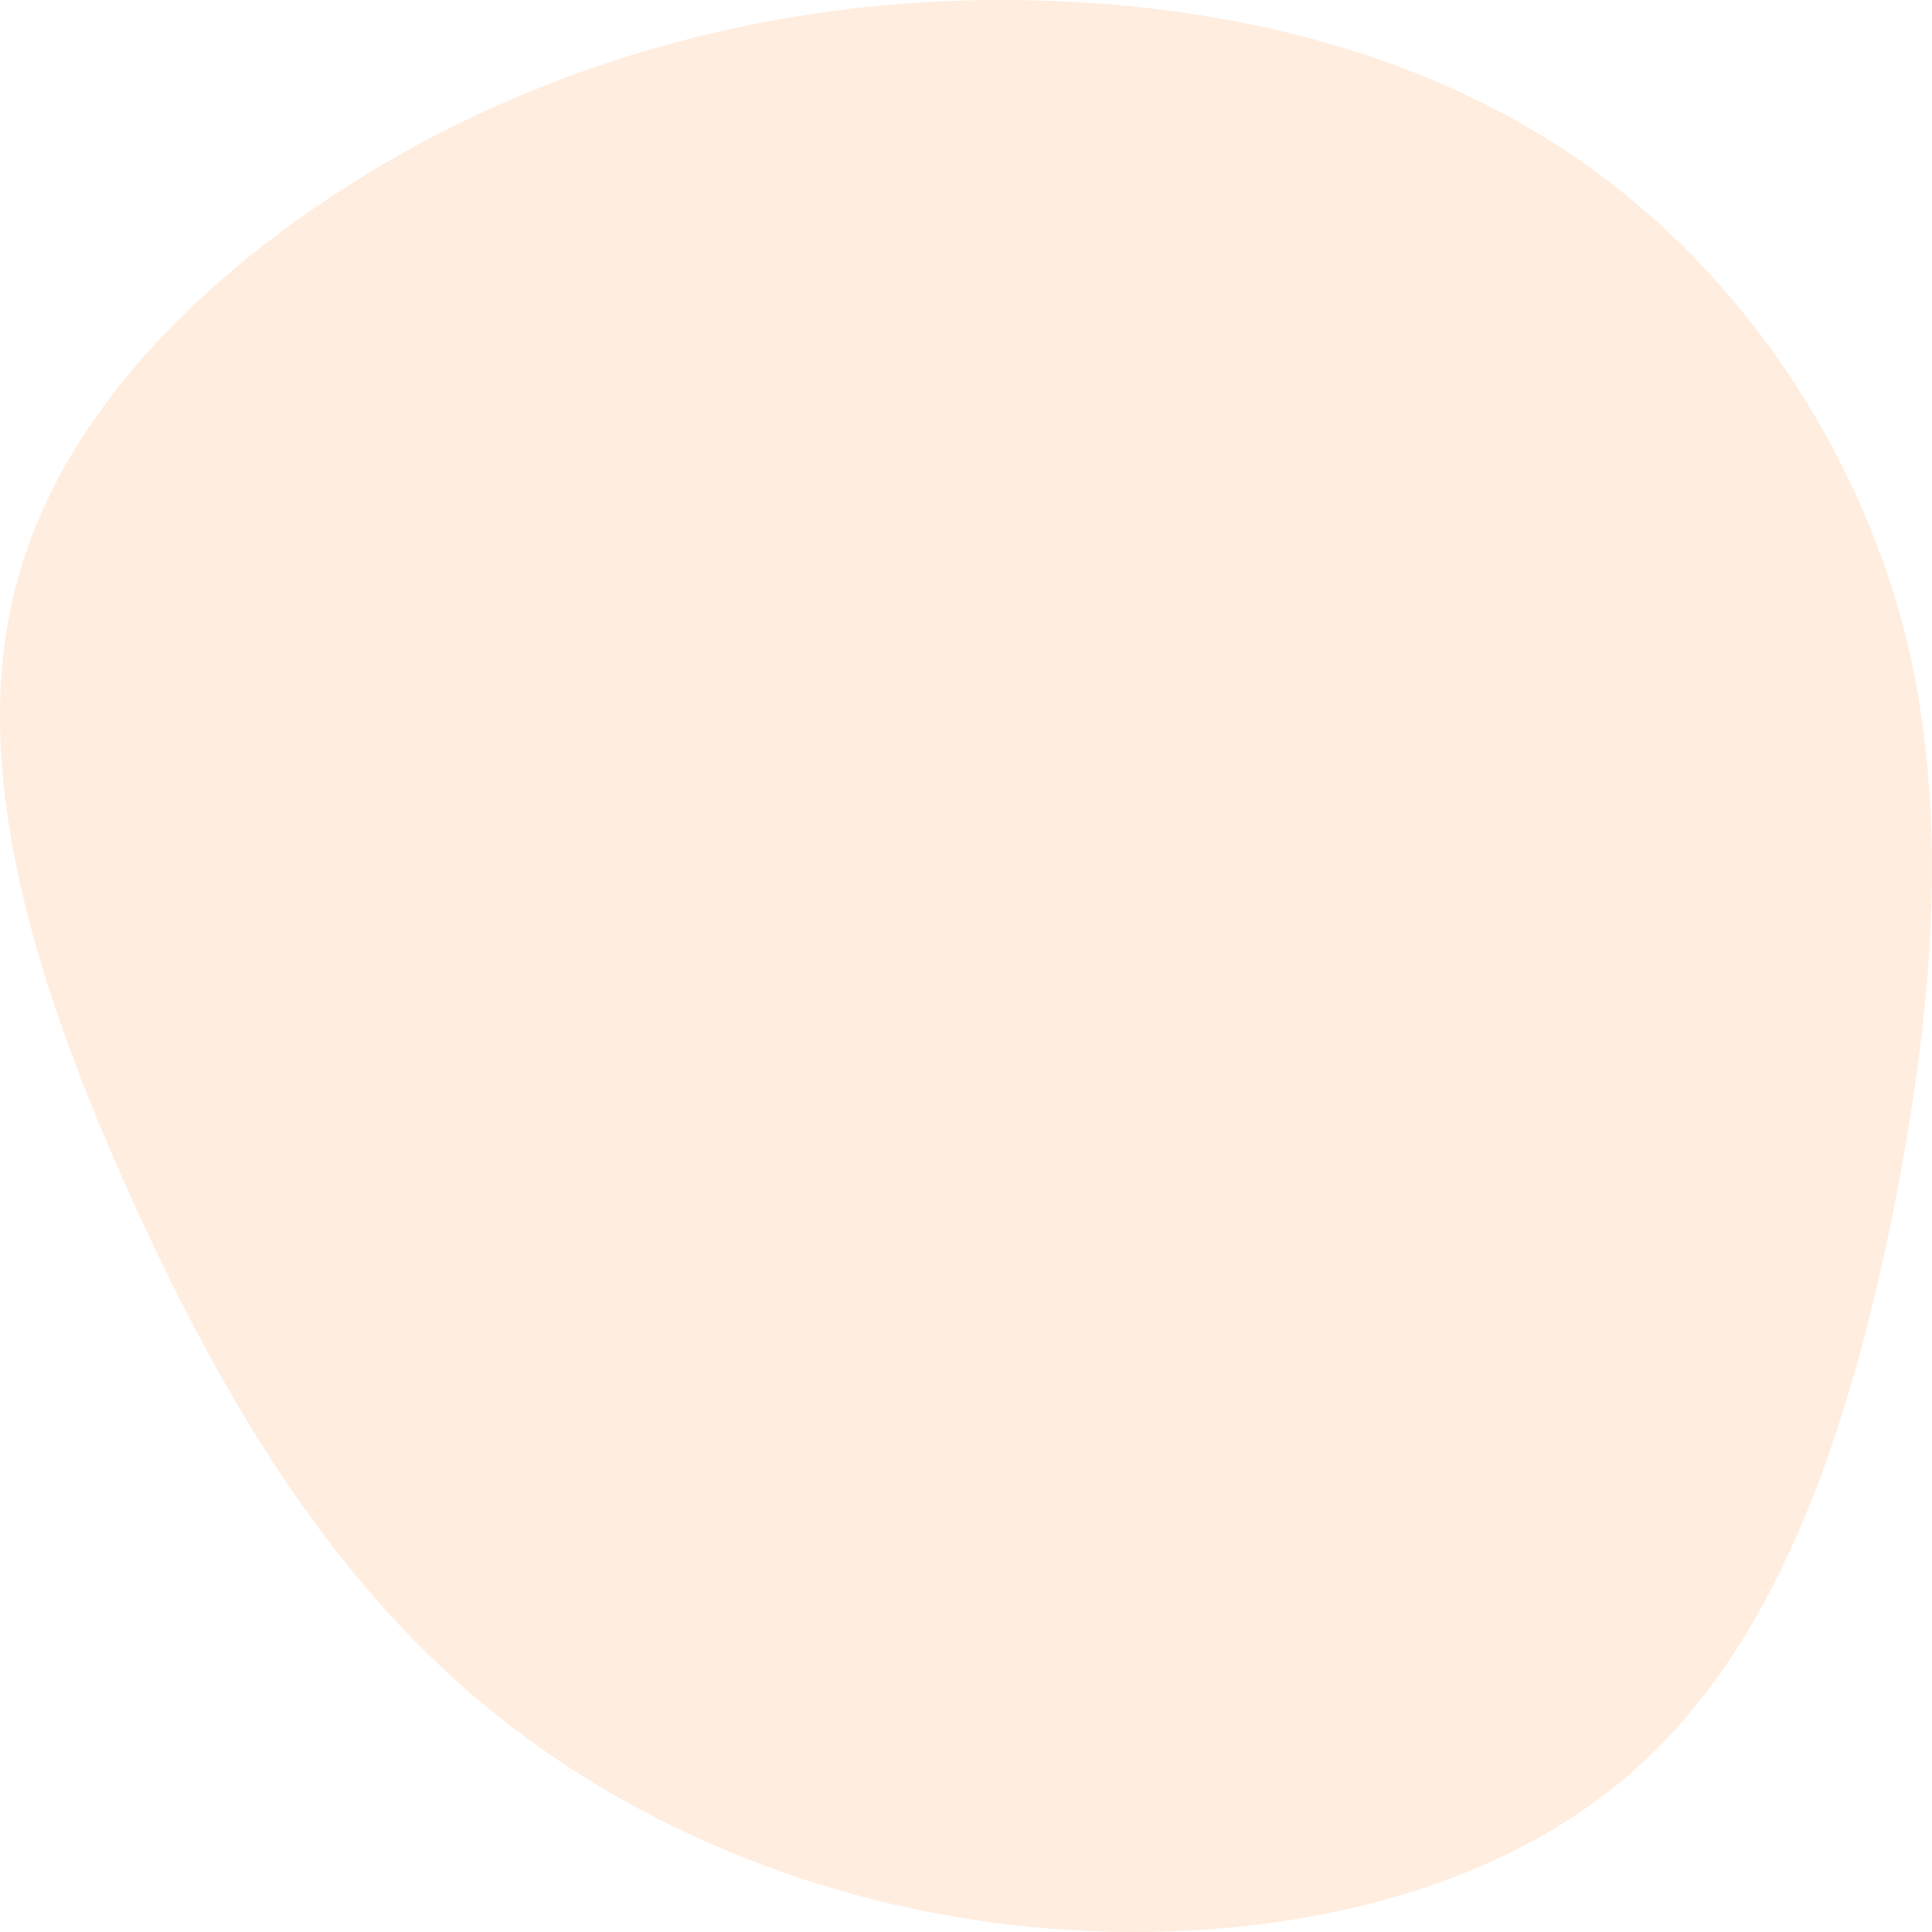
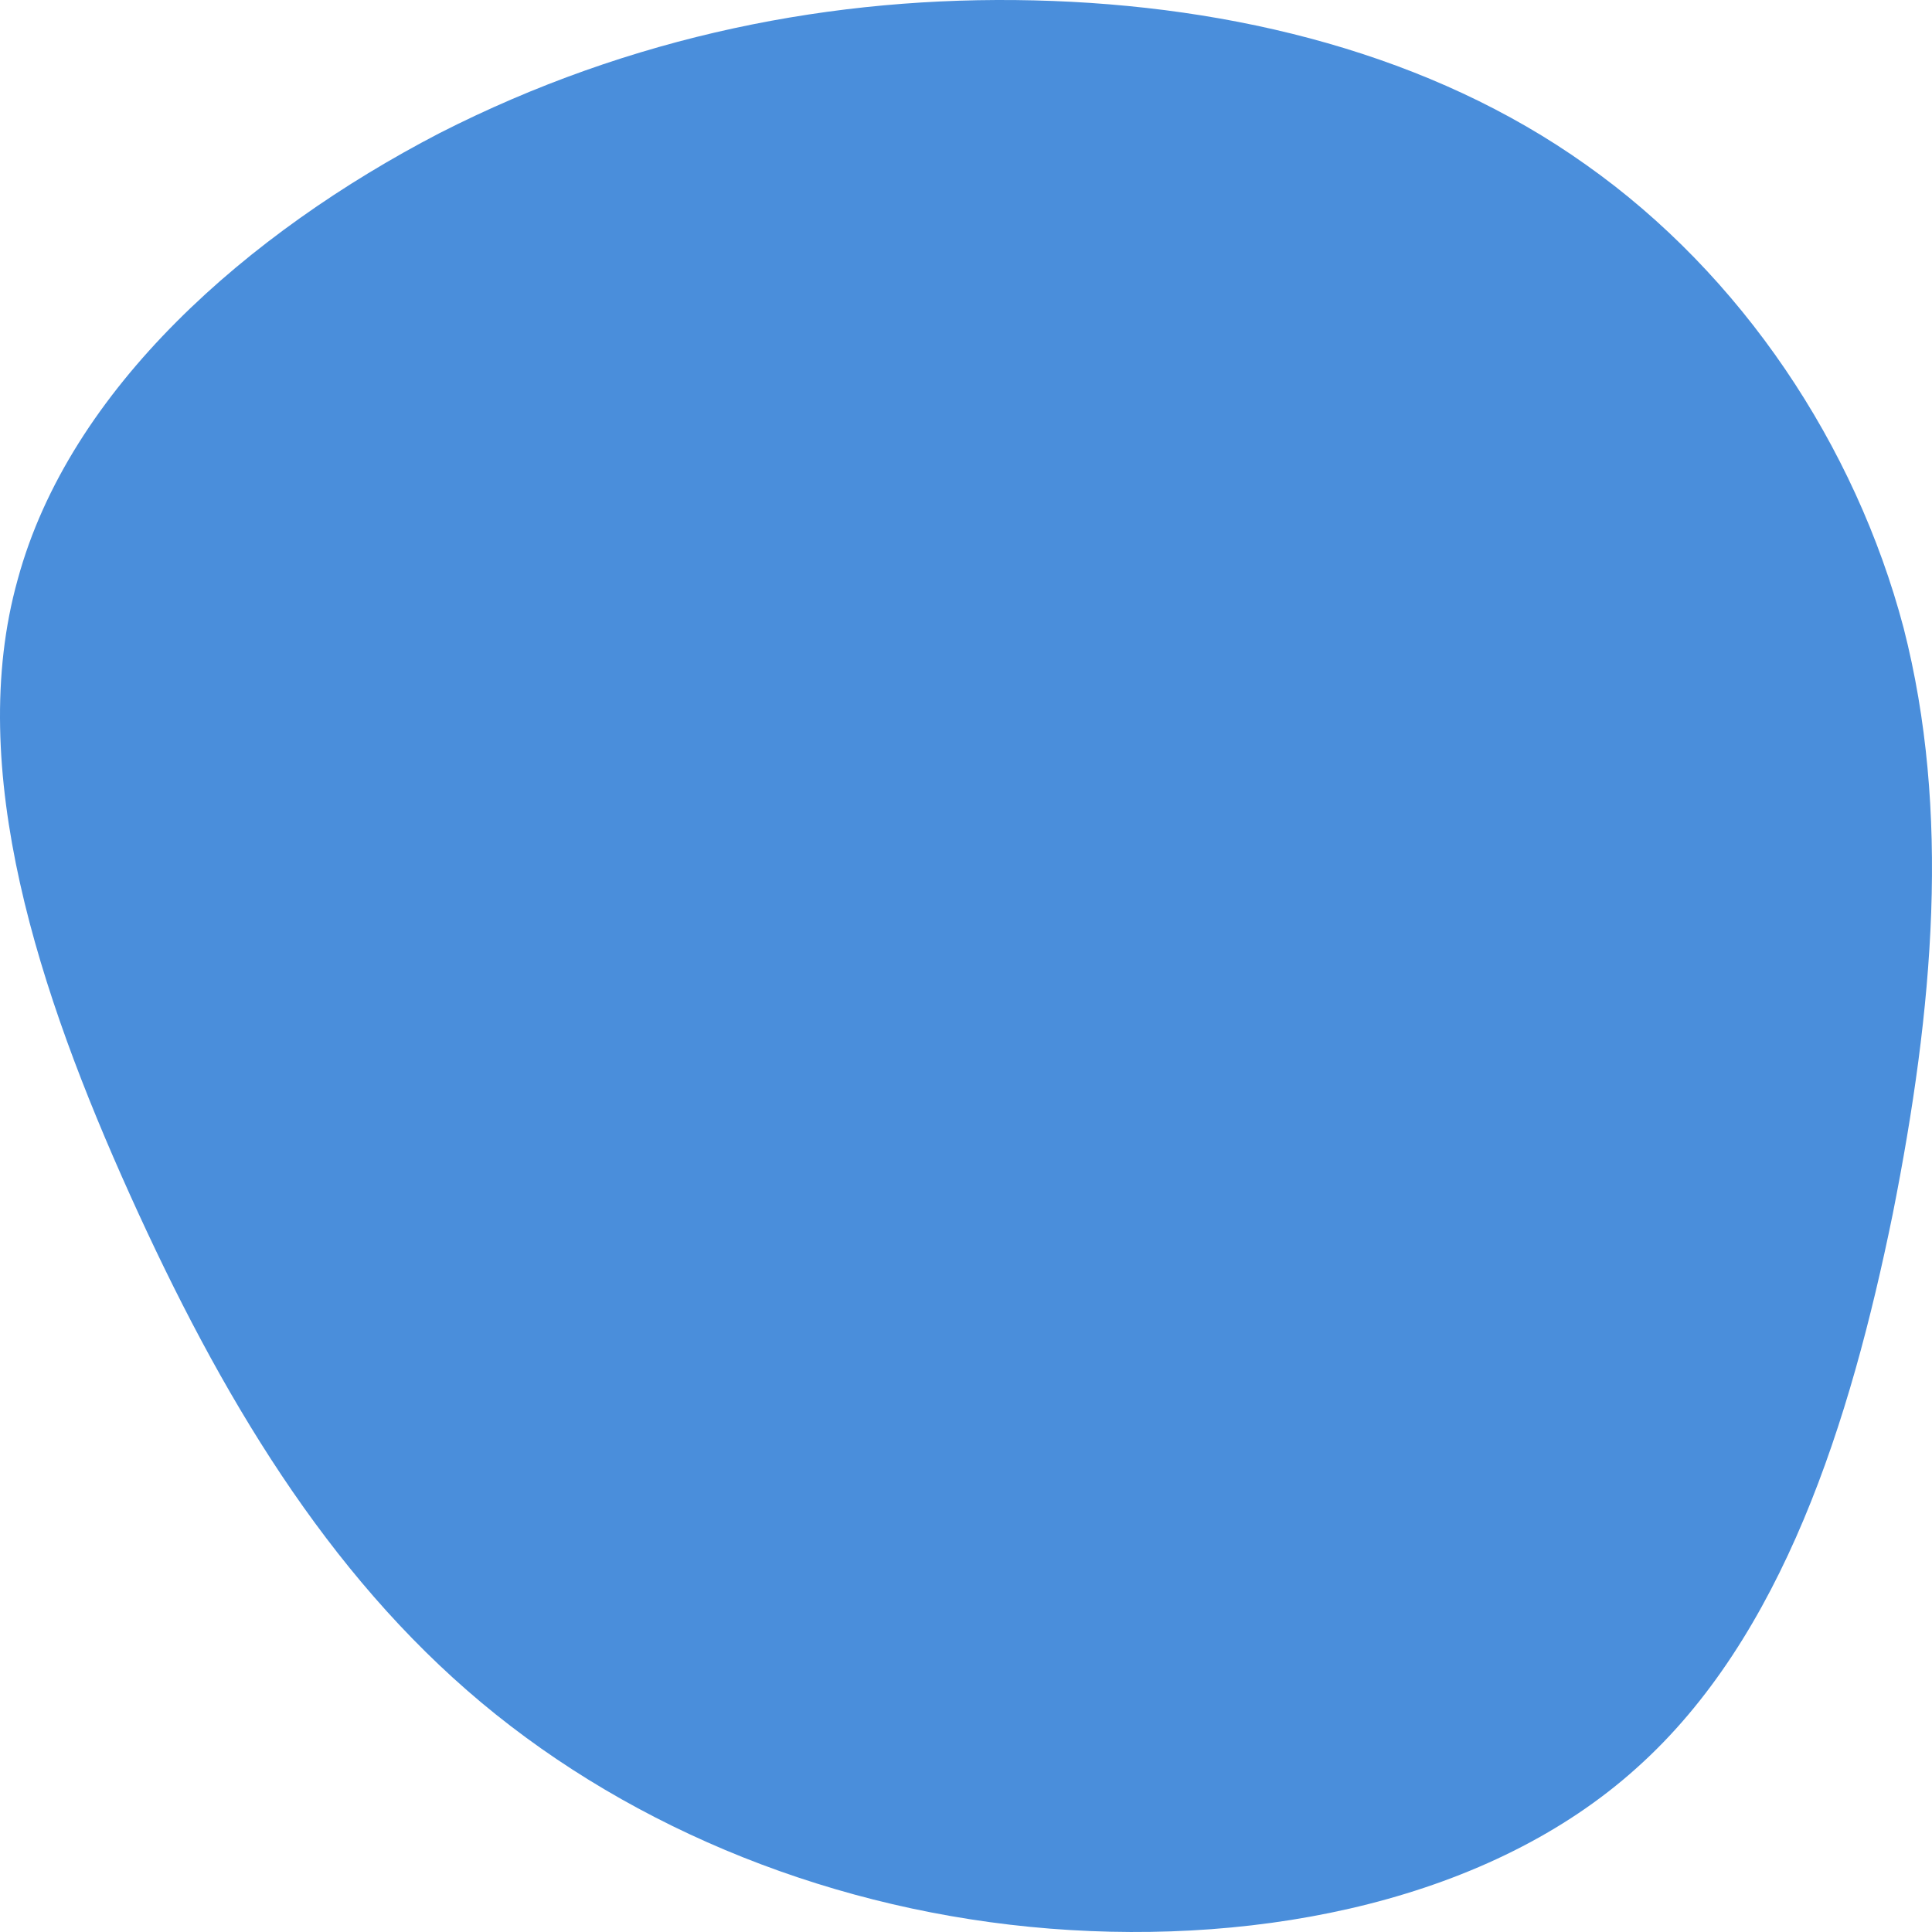
<svg xmlns="http://www.w3.org/2000/svg" width="505" height="505" viewBox="0 0 505 505" fill="none">
-   <path d="M414.573 43.078C455.283 71.834 484.948 116.39 497.571 164.106C509.879 212.137 505.461 263.329 494.731 317.365C483.686 371.401 466.013 427.965 427.827 462.093C389.642 496.537 330.312 508.545 274.454 504.121C218.595 499.697 165.893 478.525 125.814 445.029C85.419 411.217 57.648 364.765 33.979 312.309C10.31 259.853 -9.256 201.077 4.629 151.466C18.2 101.538 64.906 60.774 114.768 34.862C164.946 9.266 217.964 -1.162 270.351 0.102C322.738 1.366 374.178 14.322 414.573 43.078Z" fill="#FFEDDF" />
+   <path d="M414.573 43.078C455.283 71.834 484.948 116.39 497.571 164.106C509.879 212.137 505.461 263.329 494.731 317.365C483.686 371.401 466.013 427.965 427.827 462.093C389.642 496.537 330.312 508.545 274.454 504.121C218.595 499.697 165.893 478.525 125.814 445.029C85.419 411.217 57.648 364.765 33.979 312.309C10.31 259.853 -9.256 201.077 4.629 151.466C18.2 101.538 64.906 60.774 114.768 34.862C164.946 9.266 217.964 -1.162 270.351 0.102C322.738 1.366 374.178 14.322 414.573 43.078Z" fill="#4a8edb" />
</svg>
